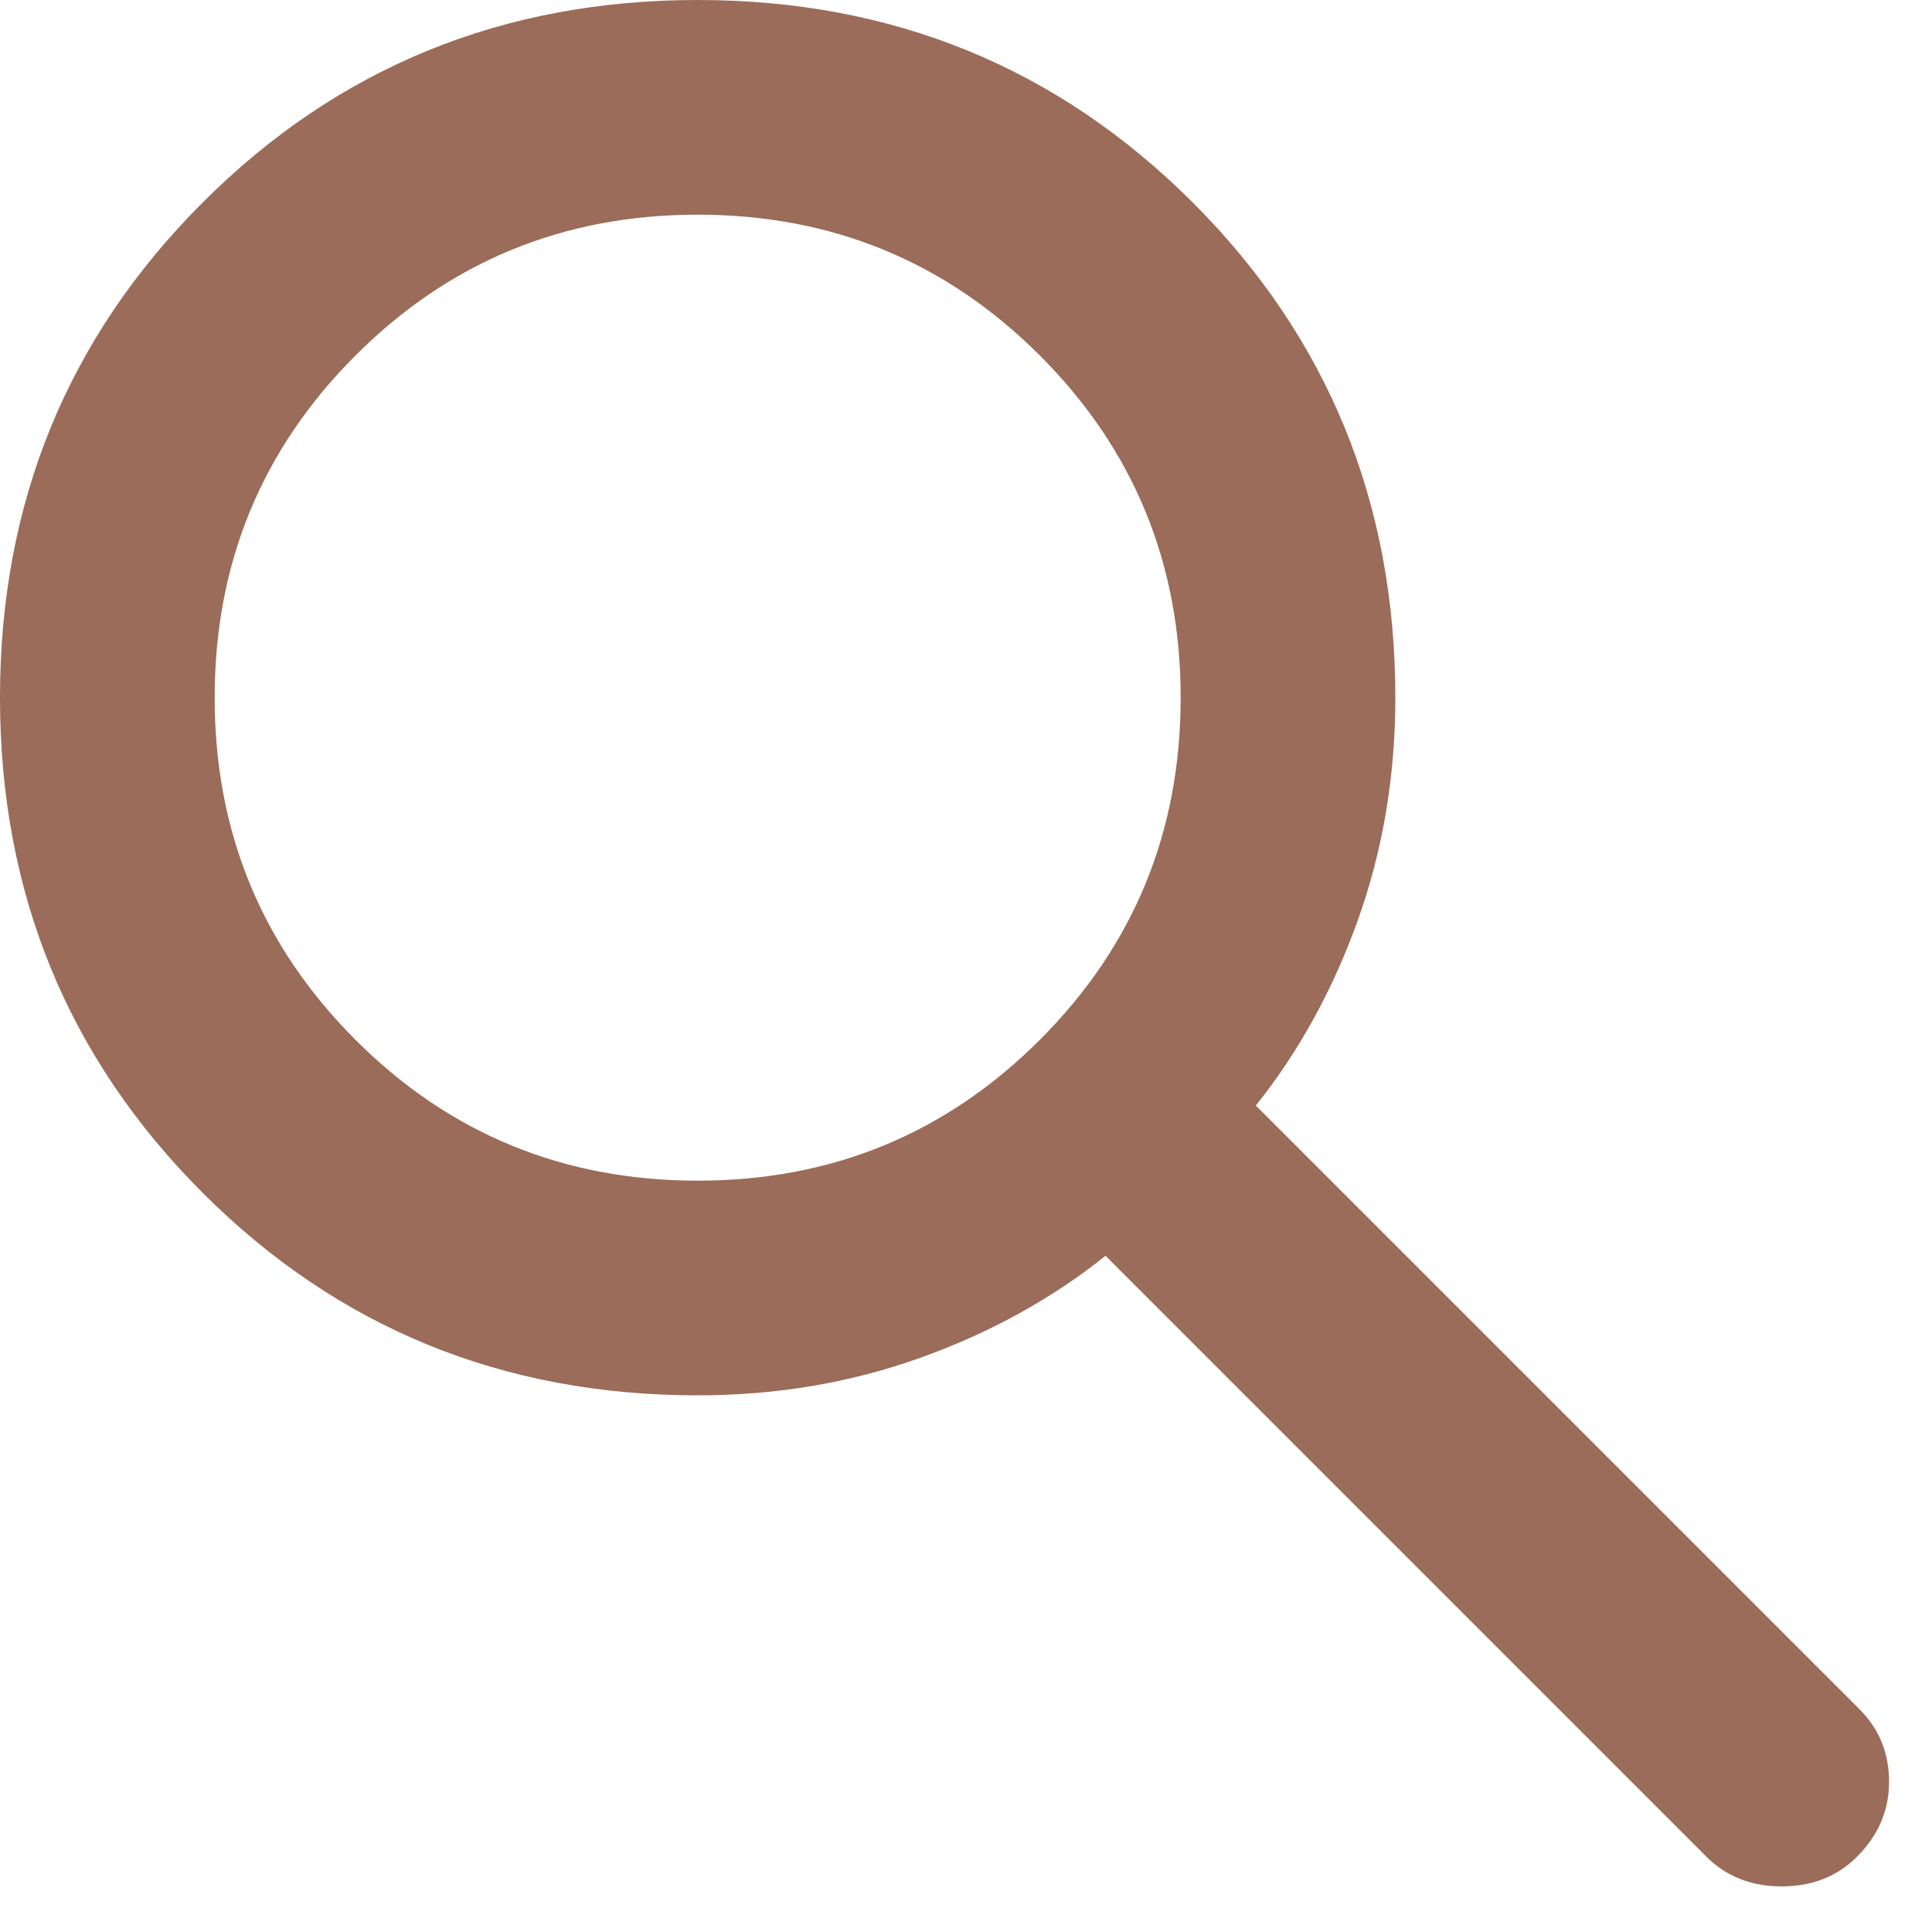
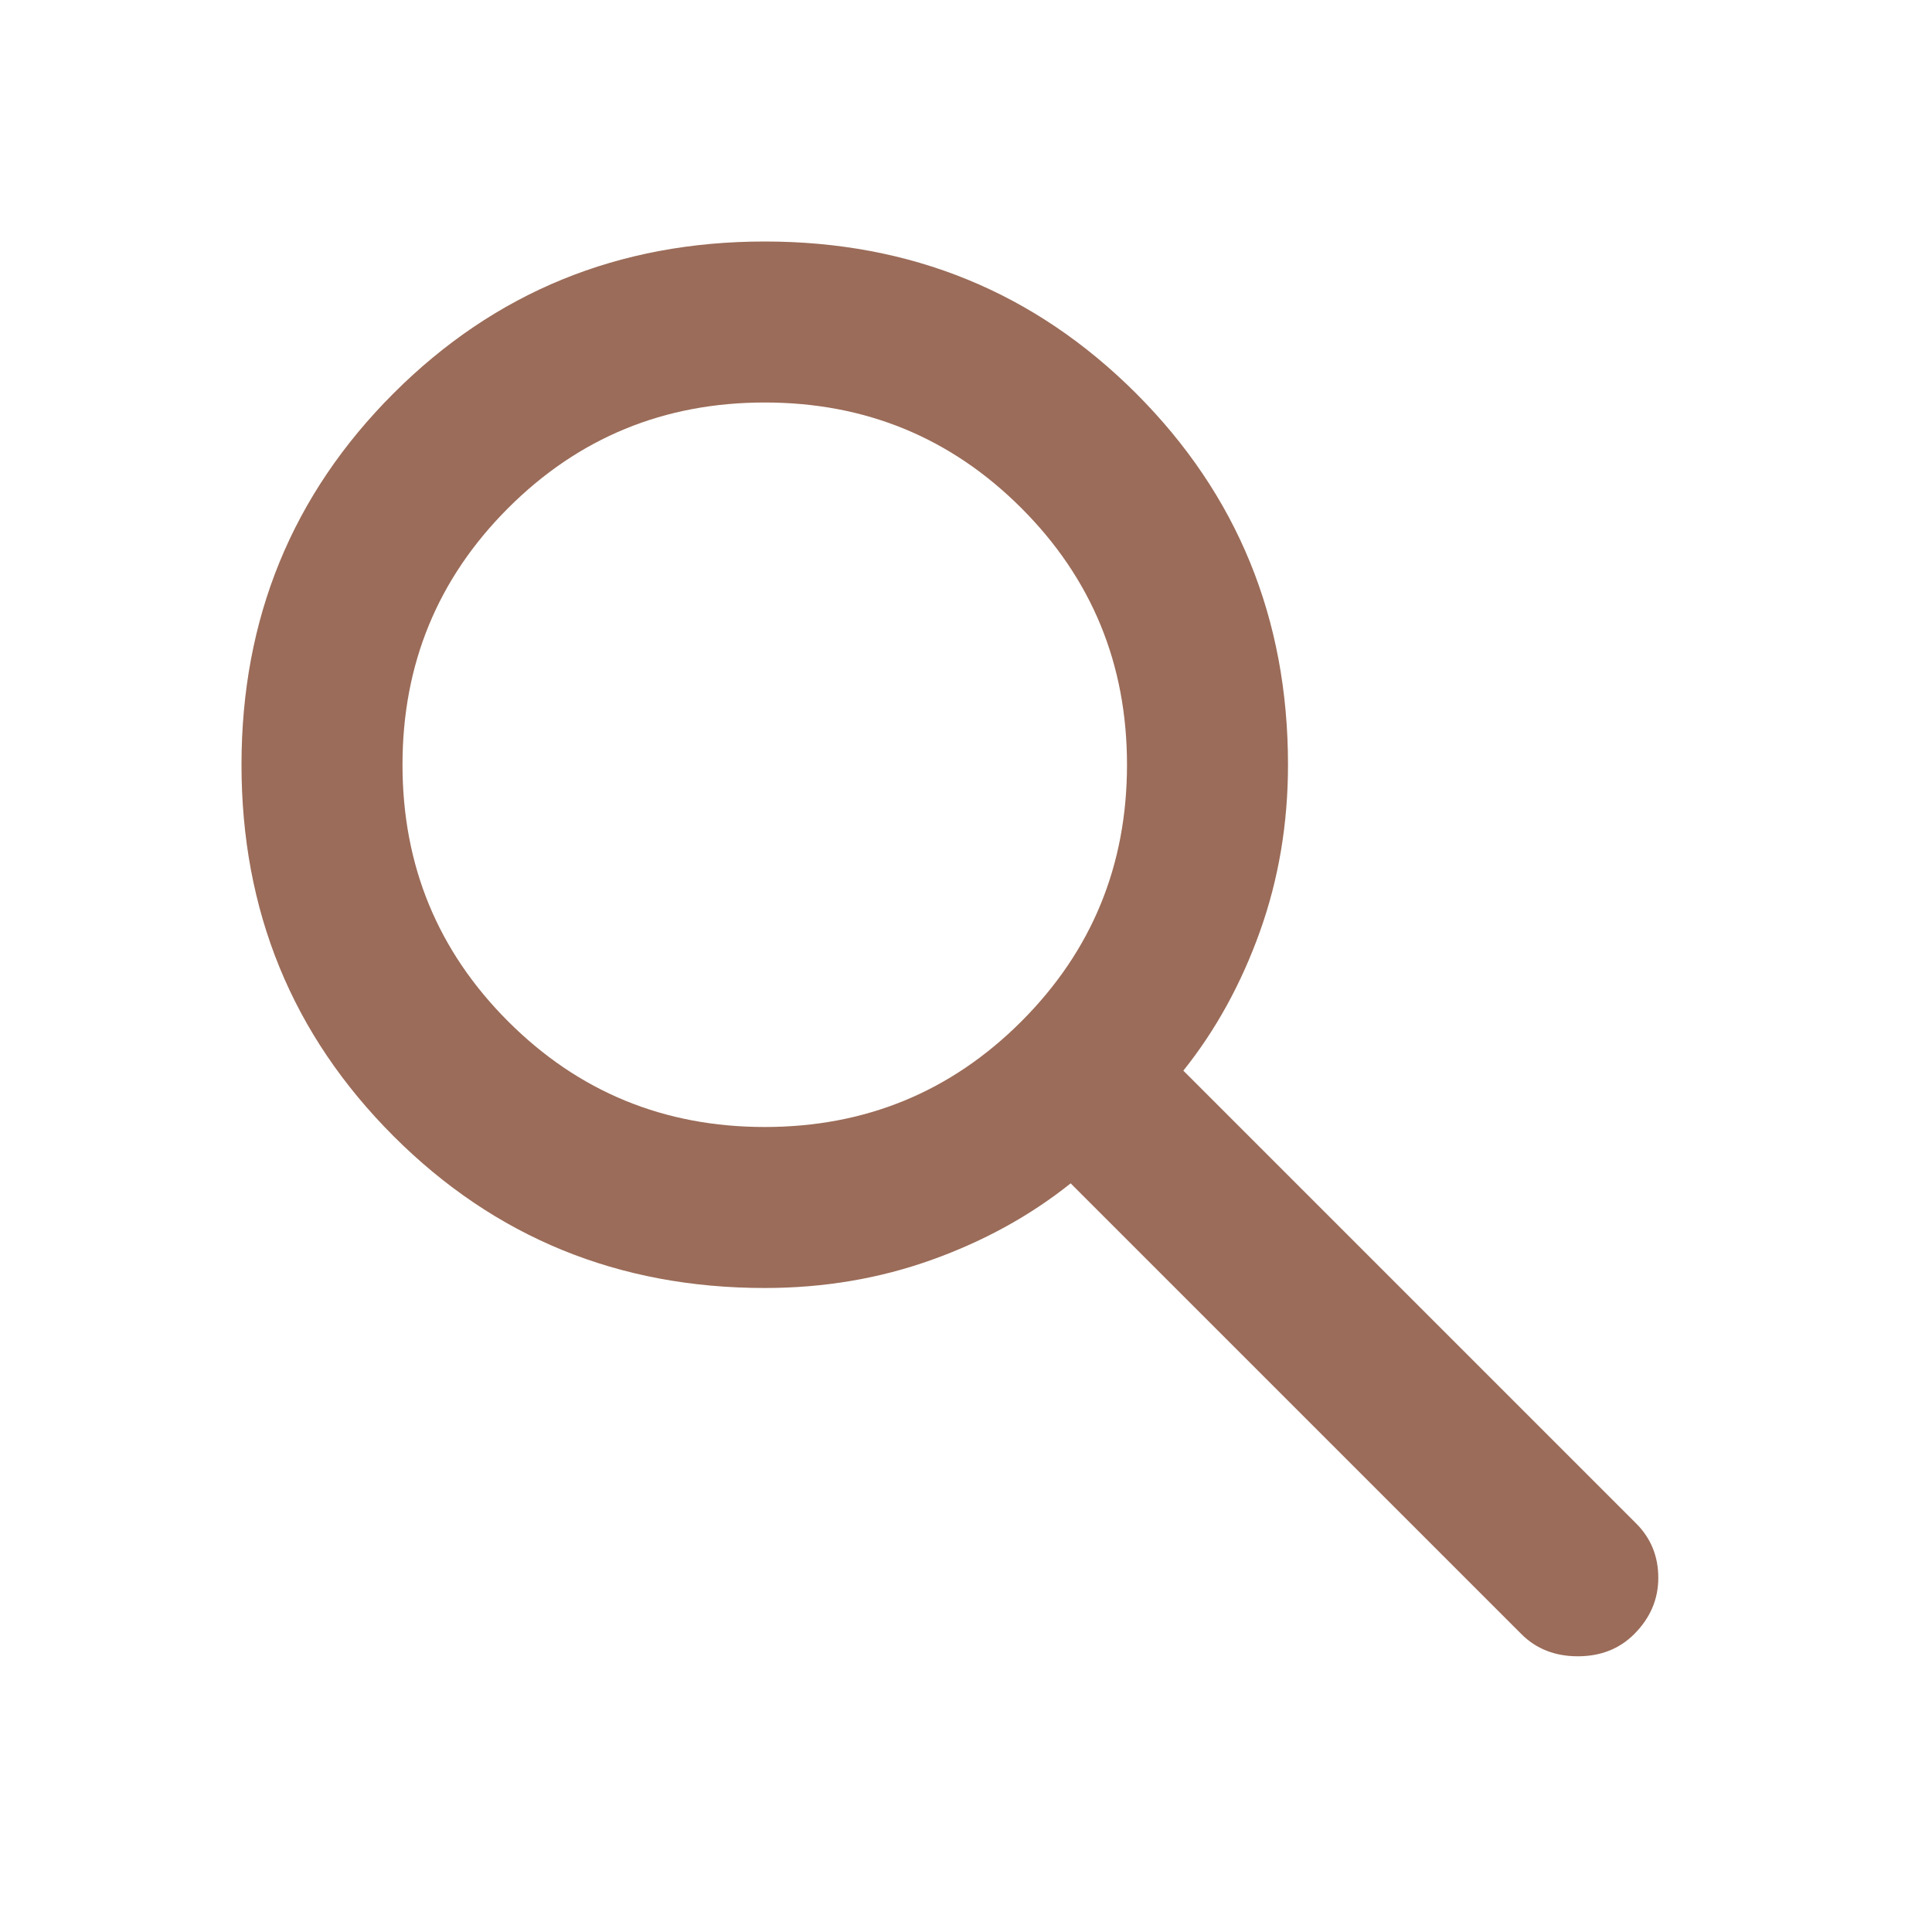
- <svg xmlns="http://www.w3.org/2000/svg" width="18" height="18" viewBox="0 0 18 18" fill="none">
-   <path d="M15.9 17.3L10.3 11.7C9.8 12.1 9.225 12.417 8.575 12.65C7.925 12.883 7.233 13 6.5 13C4.683 13 3.146 12.371 1.888 11.113C0.629 9.854 0 8.317 0 6.5C0 4.683 0.629 3.146 1.888 1.887C3.146 0.629 4.683 0 6.5 0C8.317 0 9.854 0.629 11.113 1.887C12.371 3.146 13 4.683 13 6.5C13 7.233 12.883 7.925 12.65 8.575C12.417 9.225 12.1 9.8 11.7 10.3L17.325 15.925C17.508 16.108 17.6 16.333 17.6 16.6C17.6 16.867 17.5 17.1 17.3 17.3C17.117 17.483 16.883 17.575 16.6 17.575C16.317 17.575 16.083 17.483 15.9 17.3ZM6.5 11C7.75 11 8.813 10.563 9.688 9.688C10.563 8.813 11 7.75 11 6.5C11 5.25 10.563 4.187 9.688 3.312C8.813 2.437 7.75 2 6.5 2C5.25 2 4.187 2.437 3.312 3.312C2.437 4.187 2 5.25 2 6.5C2 7.75 2.437 8.813 3.312 9.688C4.187 10.563 5.25 11 6.5 11Z" fill="#9B6C59" />
+ <svg xmlns="http://www.w3.org/2000/svg" width="24" height="24" viewBox="0 0 24 24" fill="none">
+   <mask id="mask0_125_727" style="mask-type:alpha" maskUnits="userSpaceOnUse" x="0" y="0" width="24" height="24">
+     <rect width="24" height="24" fill="#D9D9D9" />
+   </mask>
+   <g mask="url(#mask0_125_727)">
+     <path d="M18.9 20.3L13.3 14.7C12.8 15.1 12.225 15.417 11.575 15.65C10.925 15.883 10.233 16 9.5 16C7.683 16 6.146 15.371 4.888 14.113C3.629 12.854 3 11.317 3 9.5C3 7.683 3.629 6.146 4.888 4.887C6.146 3.629 7.683 3 9.5 3C11.317 3 12.854 3.629 14.113 4.887C15.371 6.146 16 7.683 16 9.5C16 10.233 15.883 10.925 15.65 11.575C15.417 12.225 15.1 12.8 14.7 13.3L20.325 18.925C20.508 19.108 20.6 19.333 20.6 19.6C20.6 19.867 20.5 20.1 20.3 20.3C20.117 20.483 19.883 20.575 19.6 20.575C19.317 20.575 19.083 20.483 18.9 20.3ZM9.5 14C10.75 14 11.813 13.563 12.688 12.688C13.563 11.813 14 10.75 14 9.5C14 8.25 13.563 7.187 12.688 6.312C11.813 5.437 10.75 5 9.5 5C8.25 5 7.187 5.437 6.312 6.312C5.437 7.187 5 8.25 5 9.5C5 10.75 5.437 11.813 6.312 12.688C7.187 13.563 8.25 14 9.5 14Z" fill="#9B6C59" />
+   </g>
</svg>
